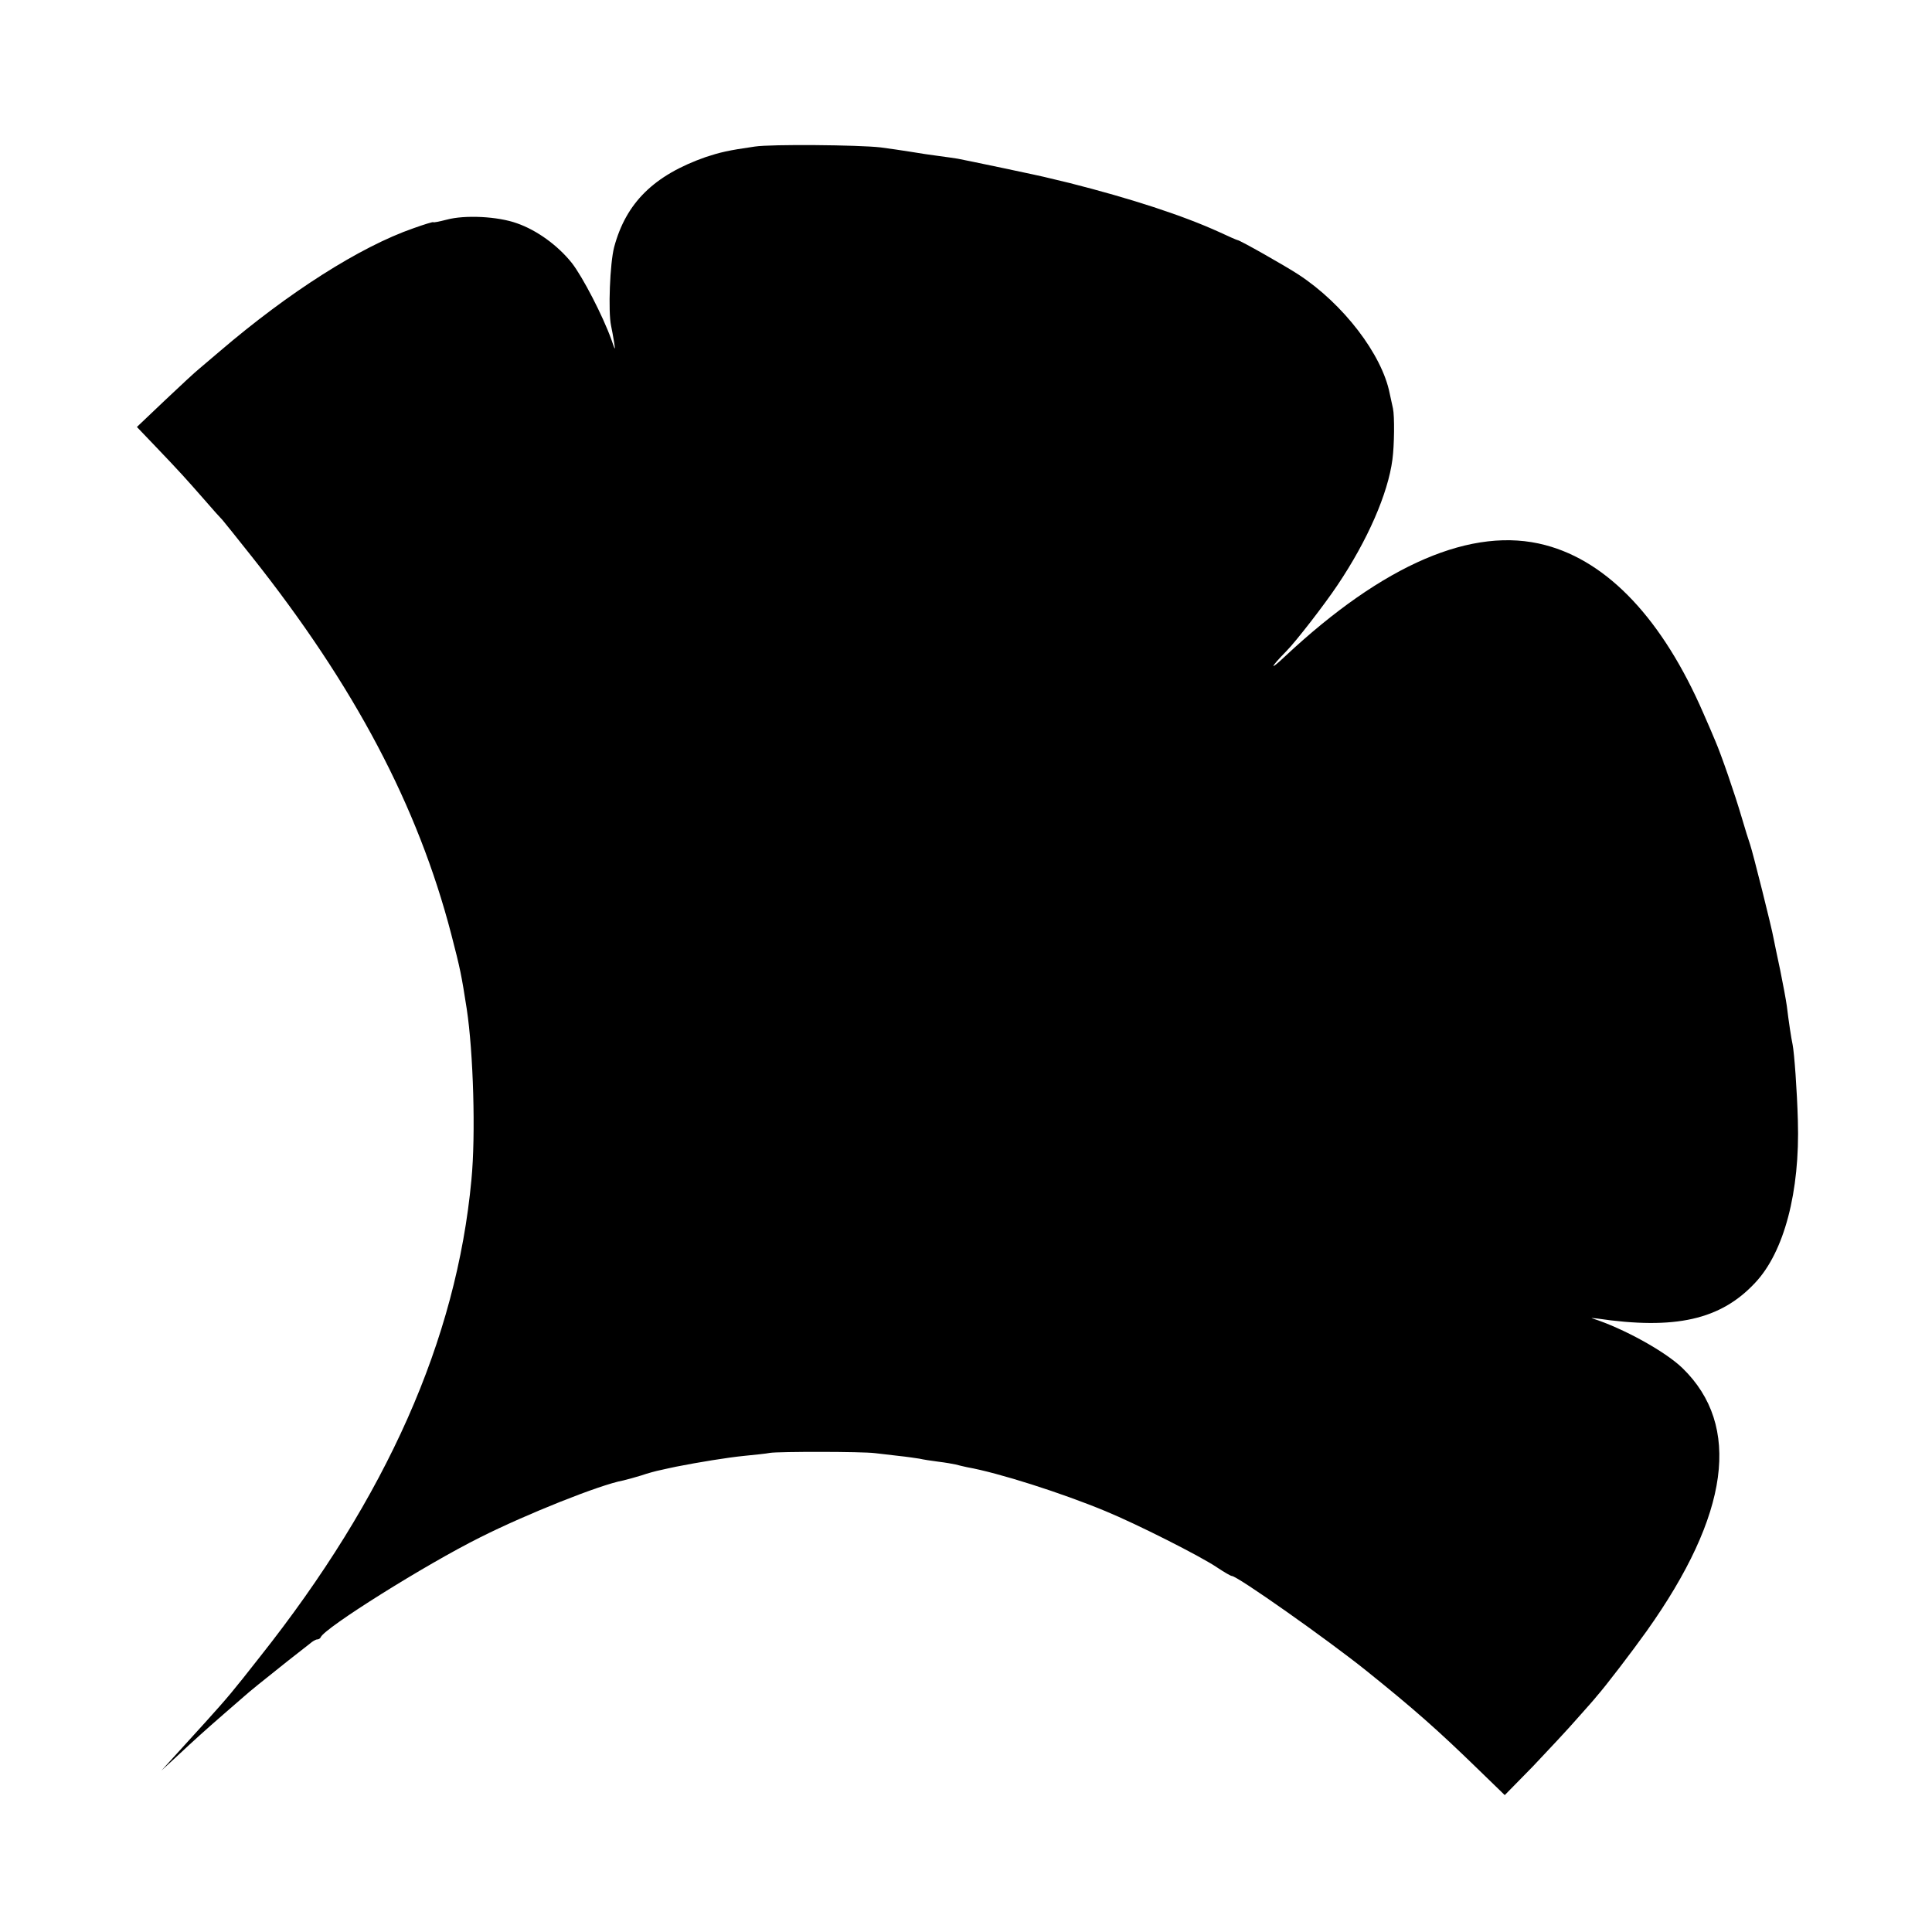
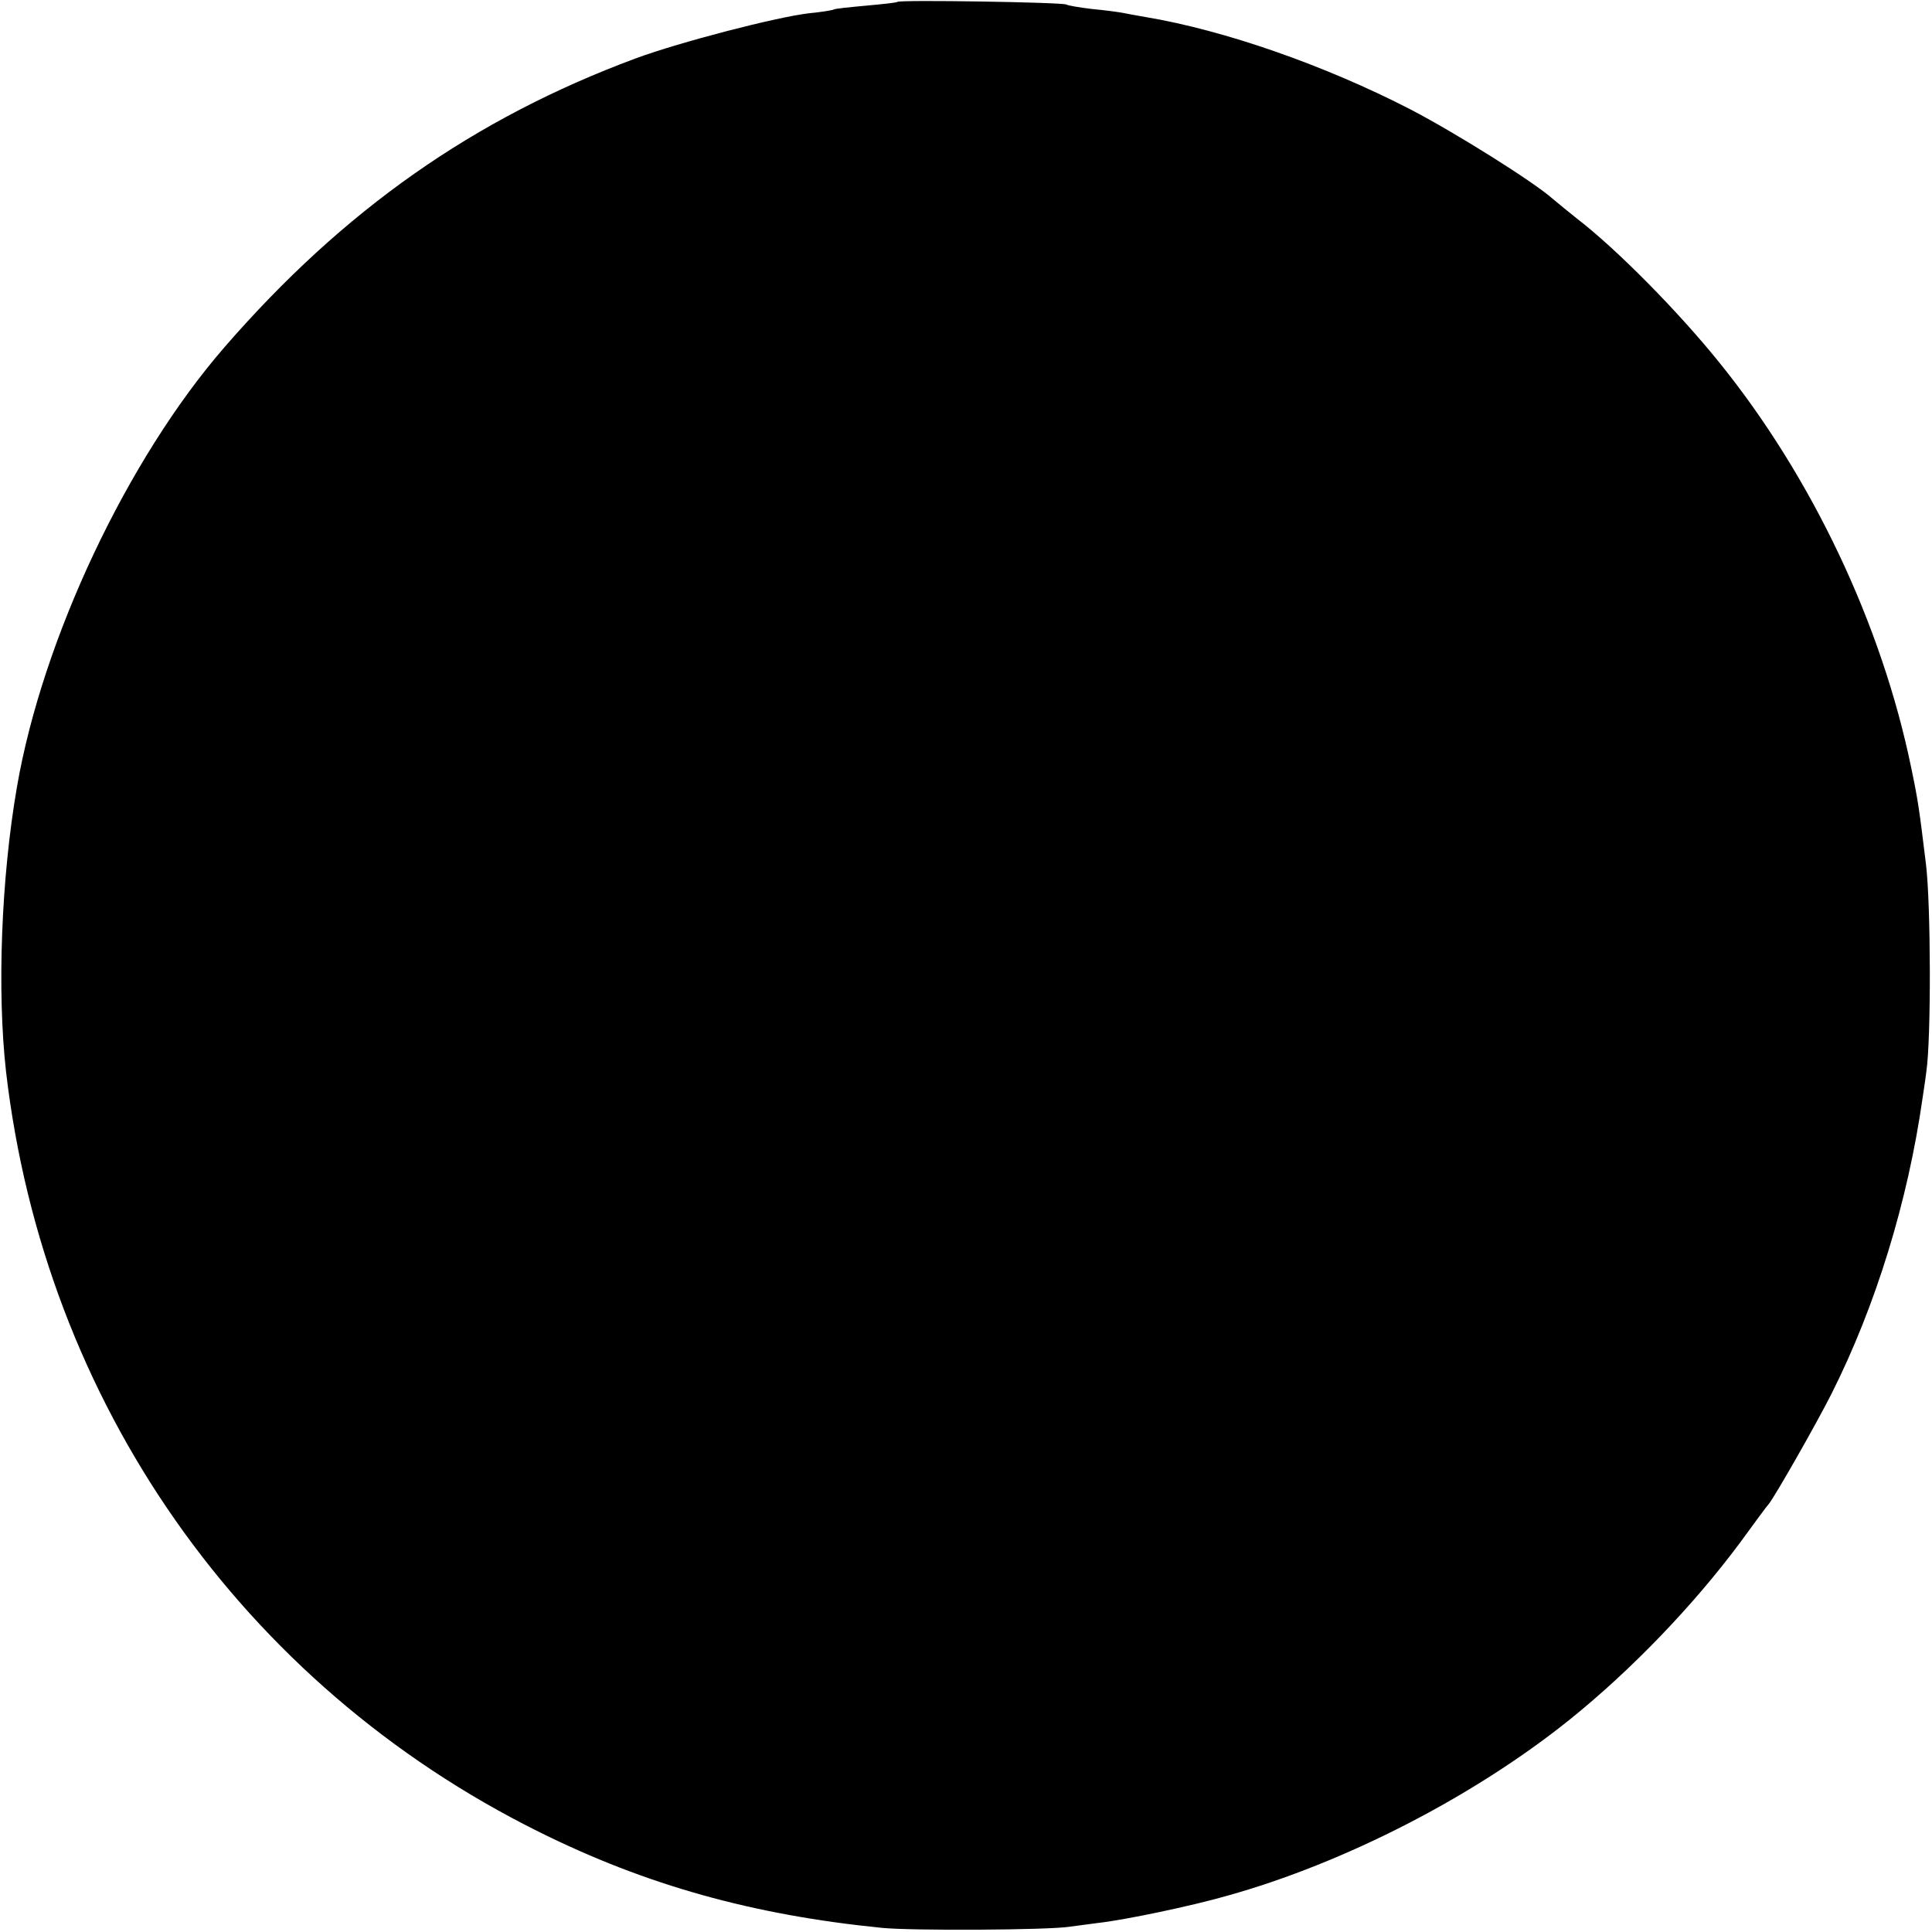
- <svg xmlns="http://www.w3.org/2000/svg" version="1.0" width="700pt" height="700pt" viewBox="0 0 700 700" preserveAspectRatio="xMidYMid meet">
-   <g transform="translate(0,700) scale(0.1,-0.1)" fill="#000000" stroke="none">
-     <path d="M2735 6469 c-98 -14 -126 -21 -178 -38 -188 -66 -289 -166 -332 -327 -15 -58 -22 -232 -11 -284 3 -14 8 -41 11 -60 5 -32 4 -31 -10 10 -31 86 -104 227 -143 277 -51 64 -127 119 -199 144 -69 25 -189 31 -255 13 -27 -7 -48 -11 -48 -9 0 2 -33 -8 -72 -22 -193 -67 -452 -232 -702 -446 -27 -23 -60 -51 -73 -62 -14 -11 -70 -63 -126 -116 l-101 -96 66 -69 c90 -94 114 -121 178 -194 30 -35 60 -68 66 -74 5 -6 53 -65 105 -131 374 -471 603 -905 724 -1370 33 -127 37 -148 56 -270 24 -157 33 -457 17 -620 -54 -579 -307 -1149 -767 -1729 -98 -125 -114 -144 -196 -235 -54 -59 -60 -66 -120 -132 l-40 -44 50 46 c76 71 104 96 175 158 36 31 70 61 76 66 14 13 72 60 154 125 36 28 73 57 83 65 9 8 21 15 26 15 5 0 11 3 13 8 14 34 381 264 578 362 167 84 435 191 518 206 13 3 42 11 65 18 23 8 56 17 72 20 17 4 41 9 55 12 81 16 185 33 245 39 39 4 81 8 95 11 32 5 334 5 380 -1 19 -2 58 -7 86 -10 29 -3 62 -8 75 -10 13 -3 44 -8 69 -11 25 -3 53 -8 62 -10 10 -3 29 -7 42 -10 113 -20 342 -93 501 -159 112 -46 346 -164 406 -205 24 -16 48 -30 52 -30 20 0 346 -230 487 -343 173 -139 259 -215 403 -355 l99 -96 102 104 c55 58 128 136 161 174 33 37 65 73 70 80 32 36 129 163 181 236 301 423 344 745 130 953 -63 61 -216 145 -326 180 -8 2 -1 2 15 0 284 -42 449 -5 574 129 105 111 163 330 155 588 -3 110 -13 245 -19 275 -5 23 -14 82 -21 140 -3 22 -14 81 -24 130 -11 50 -21 101 -24 115 -6 36 -75 311 -85 340 -5 14 -19 59 -31 100 -24 82 -74 227 -95 275 -7 17 -26 62 -43 100 -147 339 -345 550 -573 610 -263 70 -586 -69 -944 -404 -57 -54 -54 -41 5 19 35 35 140 171 186 240 109 162 183 332 199 455 7 51 8 158 2 185 -2 8 -7 33 -12 55 -28 141 -168 324 -330 430 -47 31 -213 125 -221 125 -2 0 -32 13 -66 29 -134 61 -322 122 -543 178 -33 8 -67 16 -75 18 -25 7 -303 65 -330 70 -14 2 -45 7 -70 10 -25 3 -70 10 -100 15 -30 5 -80 12 -110 16 -79 9 -396 12 -455 3z" />
+ <svg xmlns="http://www.w3.org/2000/svg" version="1.0" width="512pt" height="512pt" viewBox="0 0 512 512" preserveAspectRatio="xMidYMid meet">
+   <g transform="translate(0,512) scale(0.1,-0.1)" fill="#000000" stroke="none">
+     <path d="M2378 5115 c-1 -2 -39 -6 -83 -10 -44 -4 -82 -8 -85 -10 -3 -2 -33 -7 -65 -10 -87 -10 -345 -77 -461 -120 -428 -159 -773 -401 -1089 -765 -257 -296 -482 -772 -550 -1165 -42 -243 -53 -541 -29 -755 102 -877 626 -1624 1411 -2014 285 -142 569 -221 910 -255 78 -8 441 -6 498 3 17 2 50 7 75 10 72 8 248 45 342 72 312 87 654 263 908 467 164 132 327 302 450 467 38 52 73 100 78 105 19 25 124 209 165 290 118 234 203 511 242 785 2 14 7 45 10 70 13 88 12 444 -1 550 -18 146 -20 164 -39 255 -78 380 -263 771 -510 1076 -109 135 -271 299 -375 379 -24 19 -53 43 -65 53 -49 44 -256 174 -377 237 -227 117 -493 210 -703 245 -16 3 -41 7 -55 10 -14 3 -52 8 -85 11 -33 4 -64 9 -69 12 -10 6 -442 13 -448 7z" />
  </g>
</svg>
